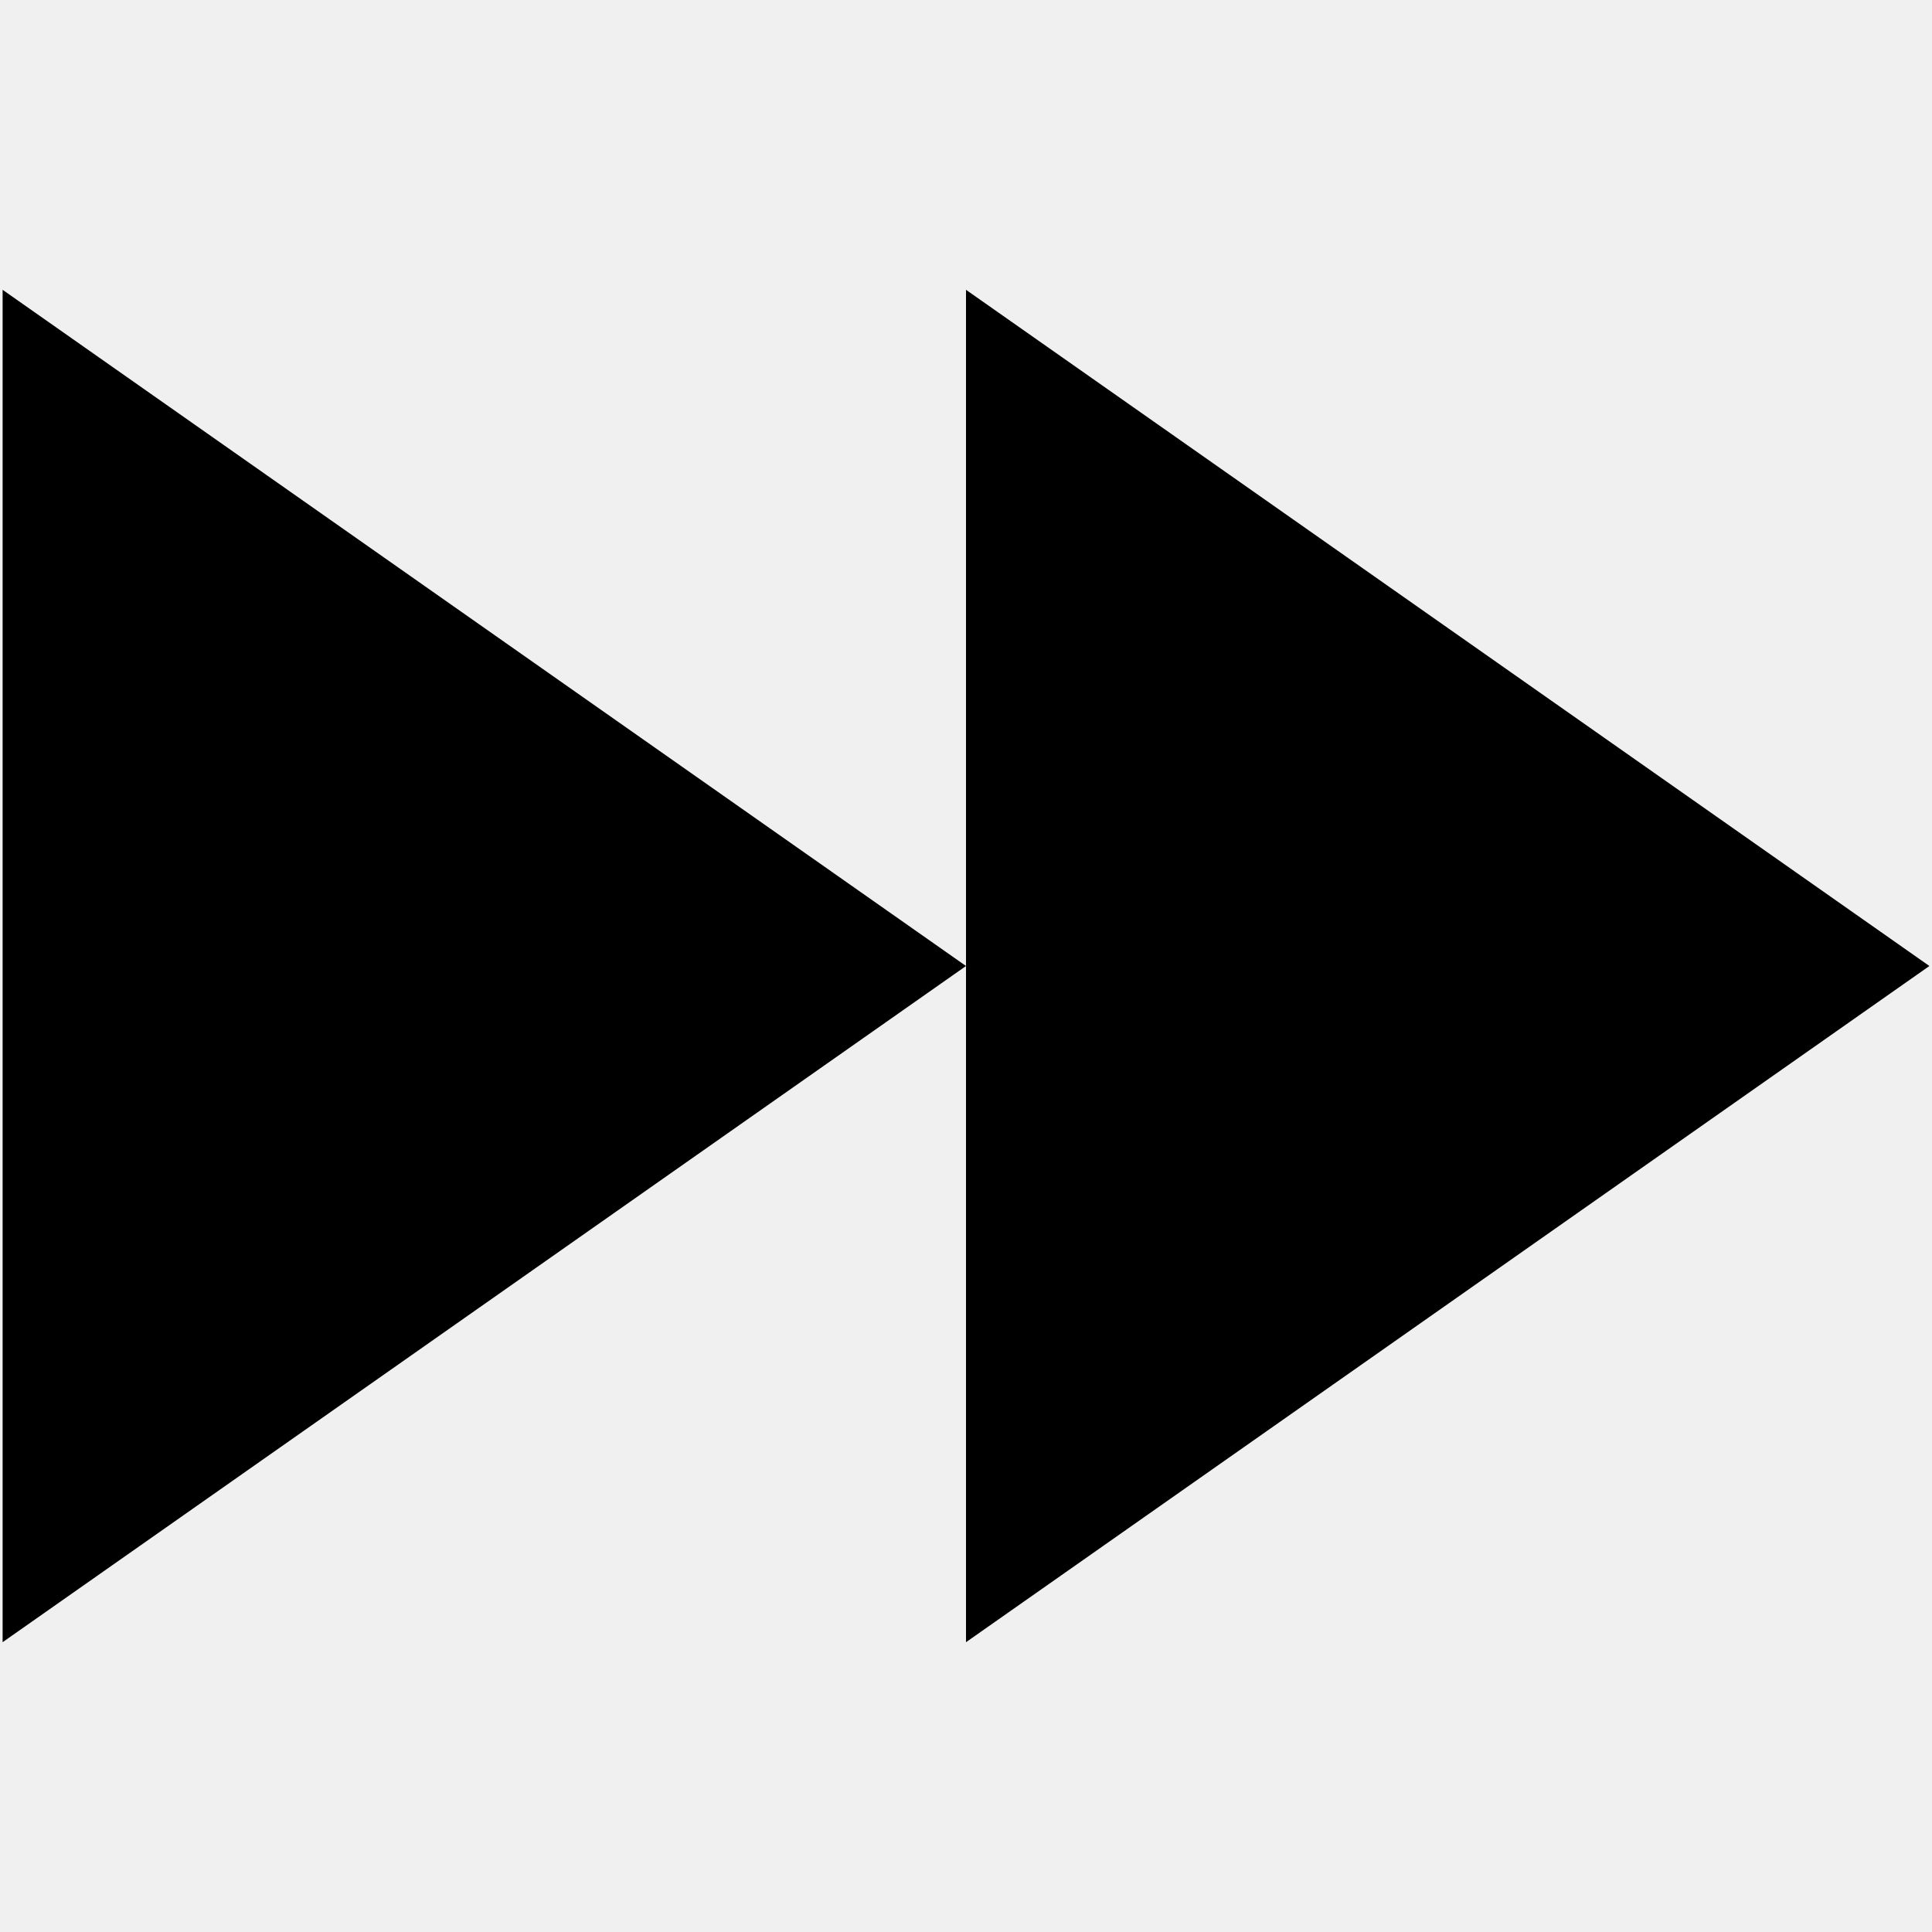
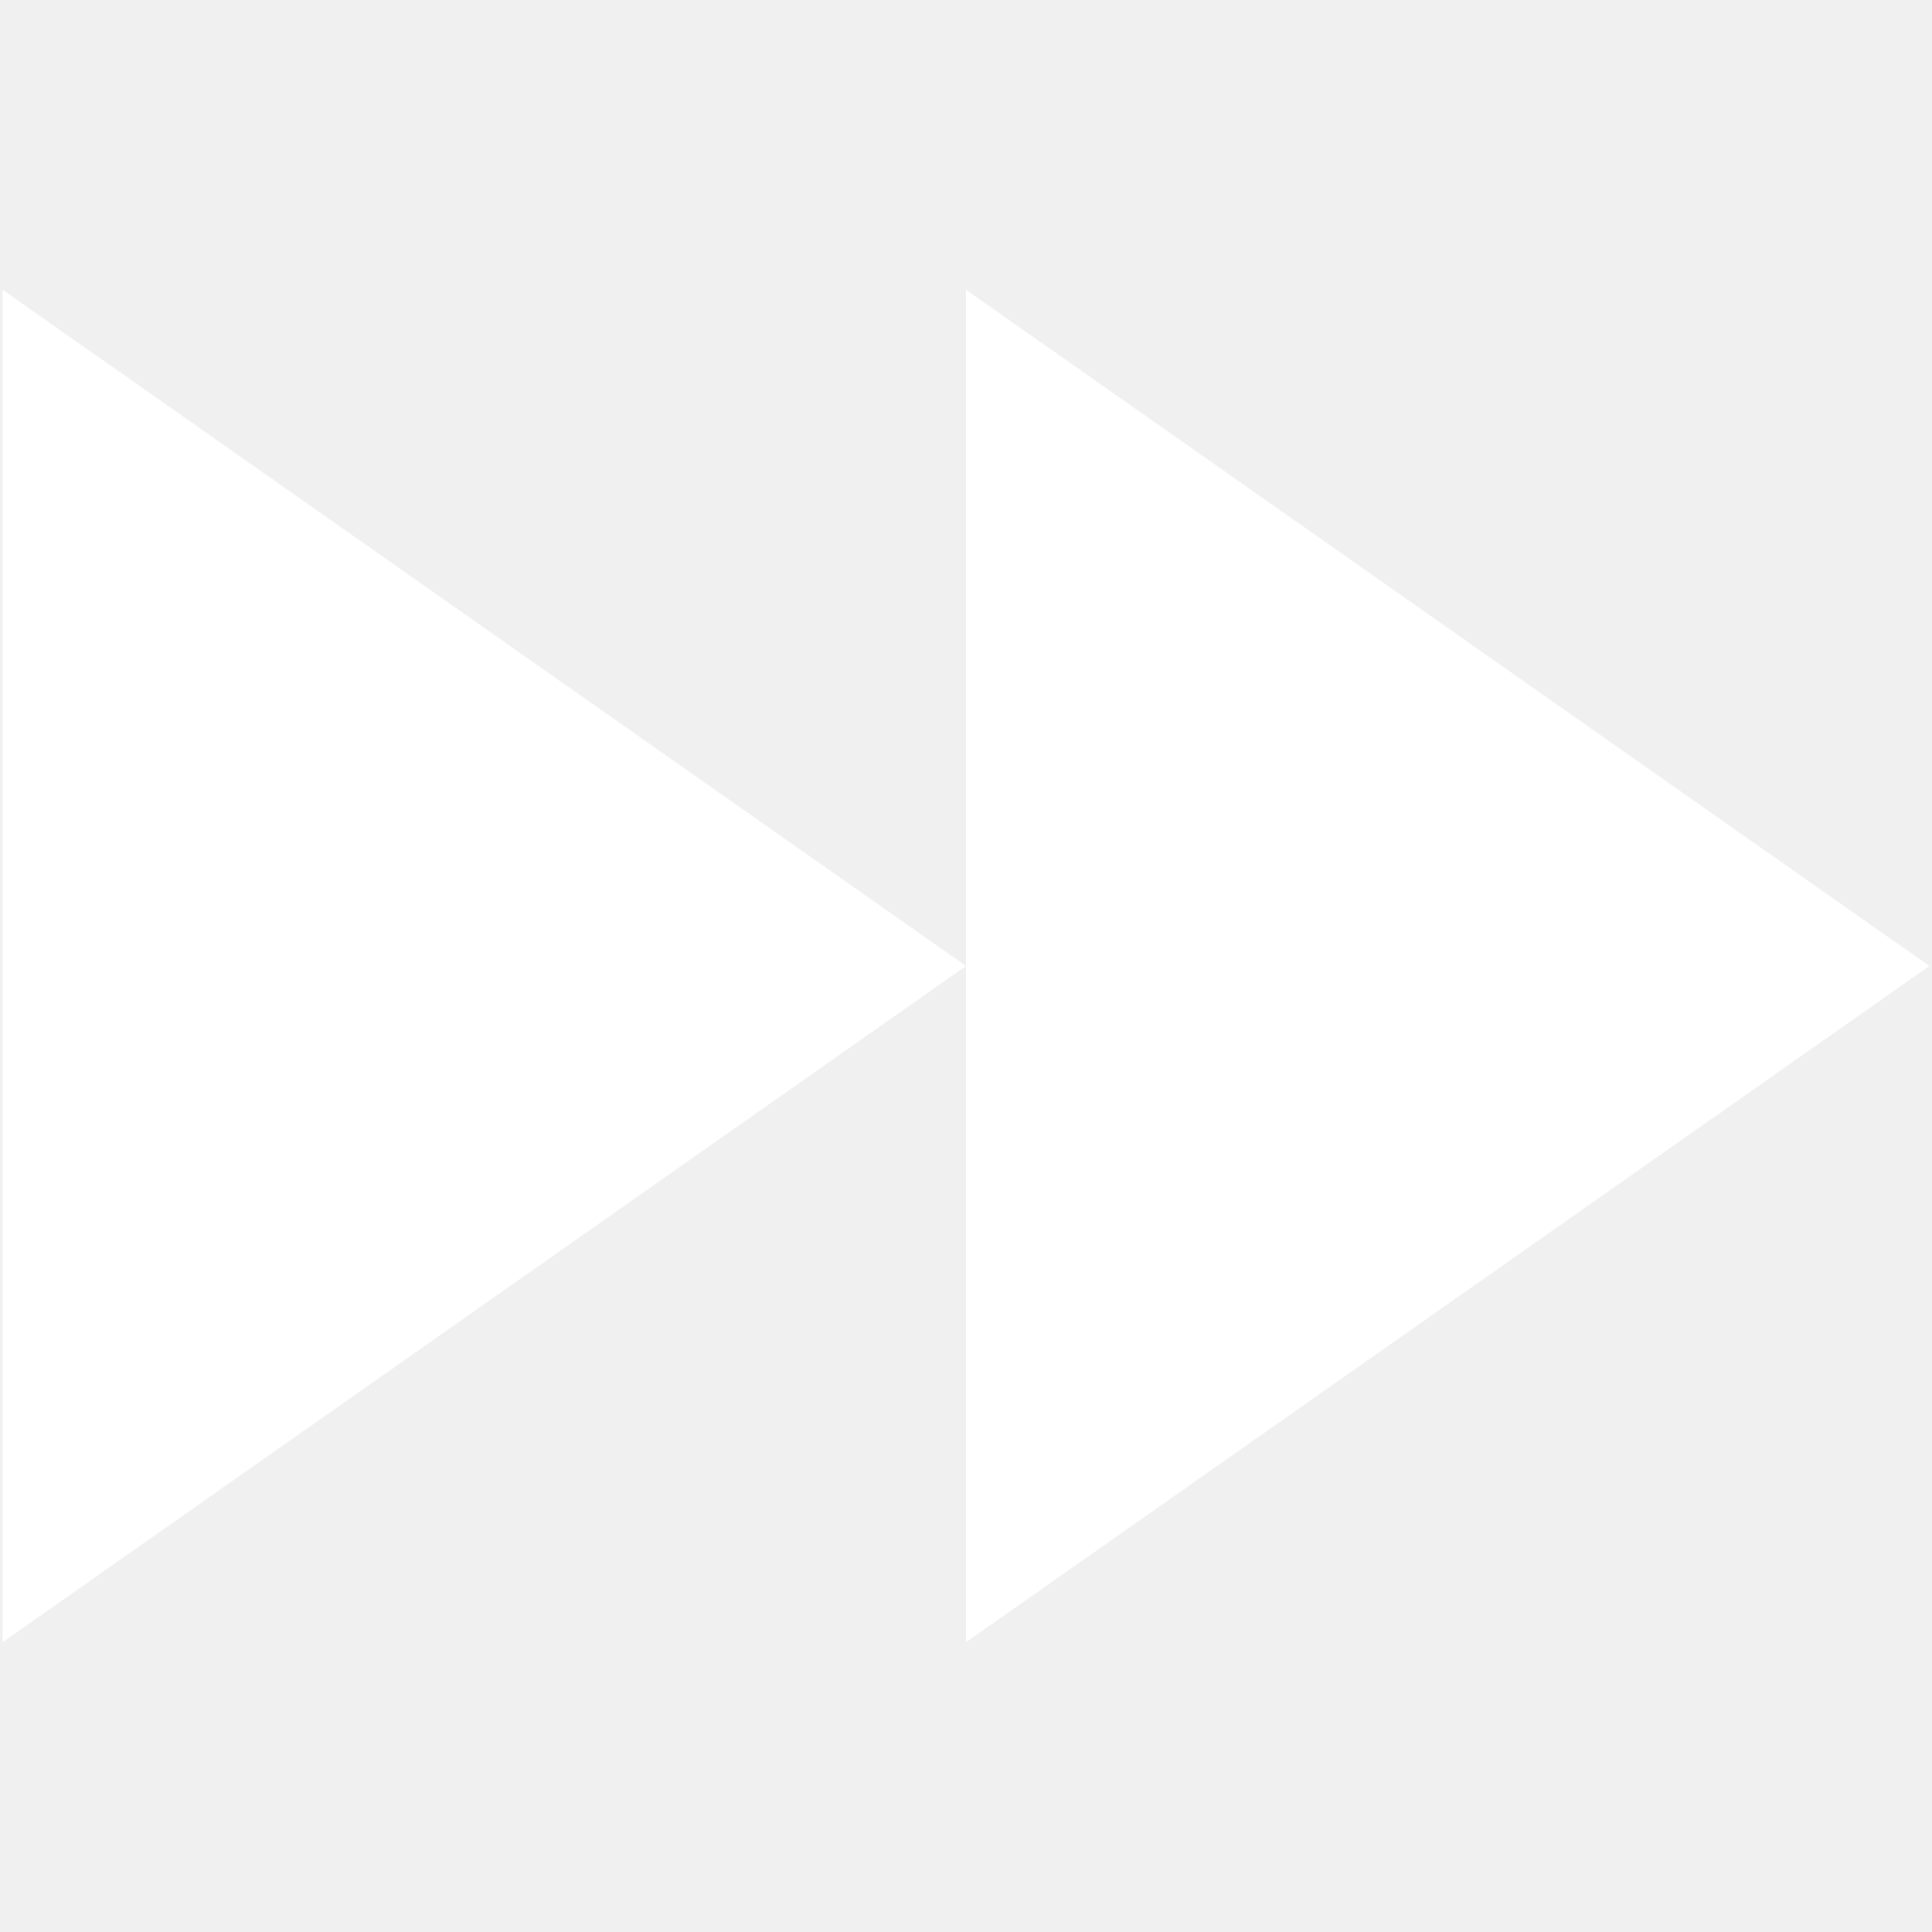
<svg xmlns="http://www.w3.org/2000/svg" version="1.1" id="Layer_1" x="0px" y="0px" viewBox="0 0 74 74" style="enable-background:new 0 0 74 74;" xml:space="preserve">
-   <polygon points="0.1,62.9 0.1,11.1 37,37 " />
-   <polygon points="37,62.9 37,11.1 73.9,37 " />
+   <style type="text/css">
+ 	.st0{fill:#FFFFFF;}
+ </style>
+   <polygon class="st0" points="0.1,62.9 0.1,11.1 37,37 " />
+   <polygon class="st0" points="37,62.9 37,11.1 73.9,37 " />
</svg>
